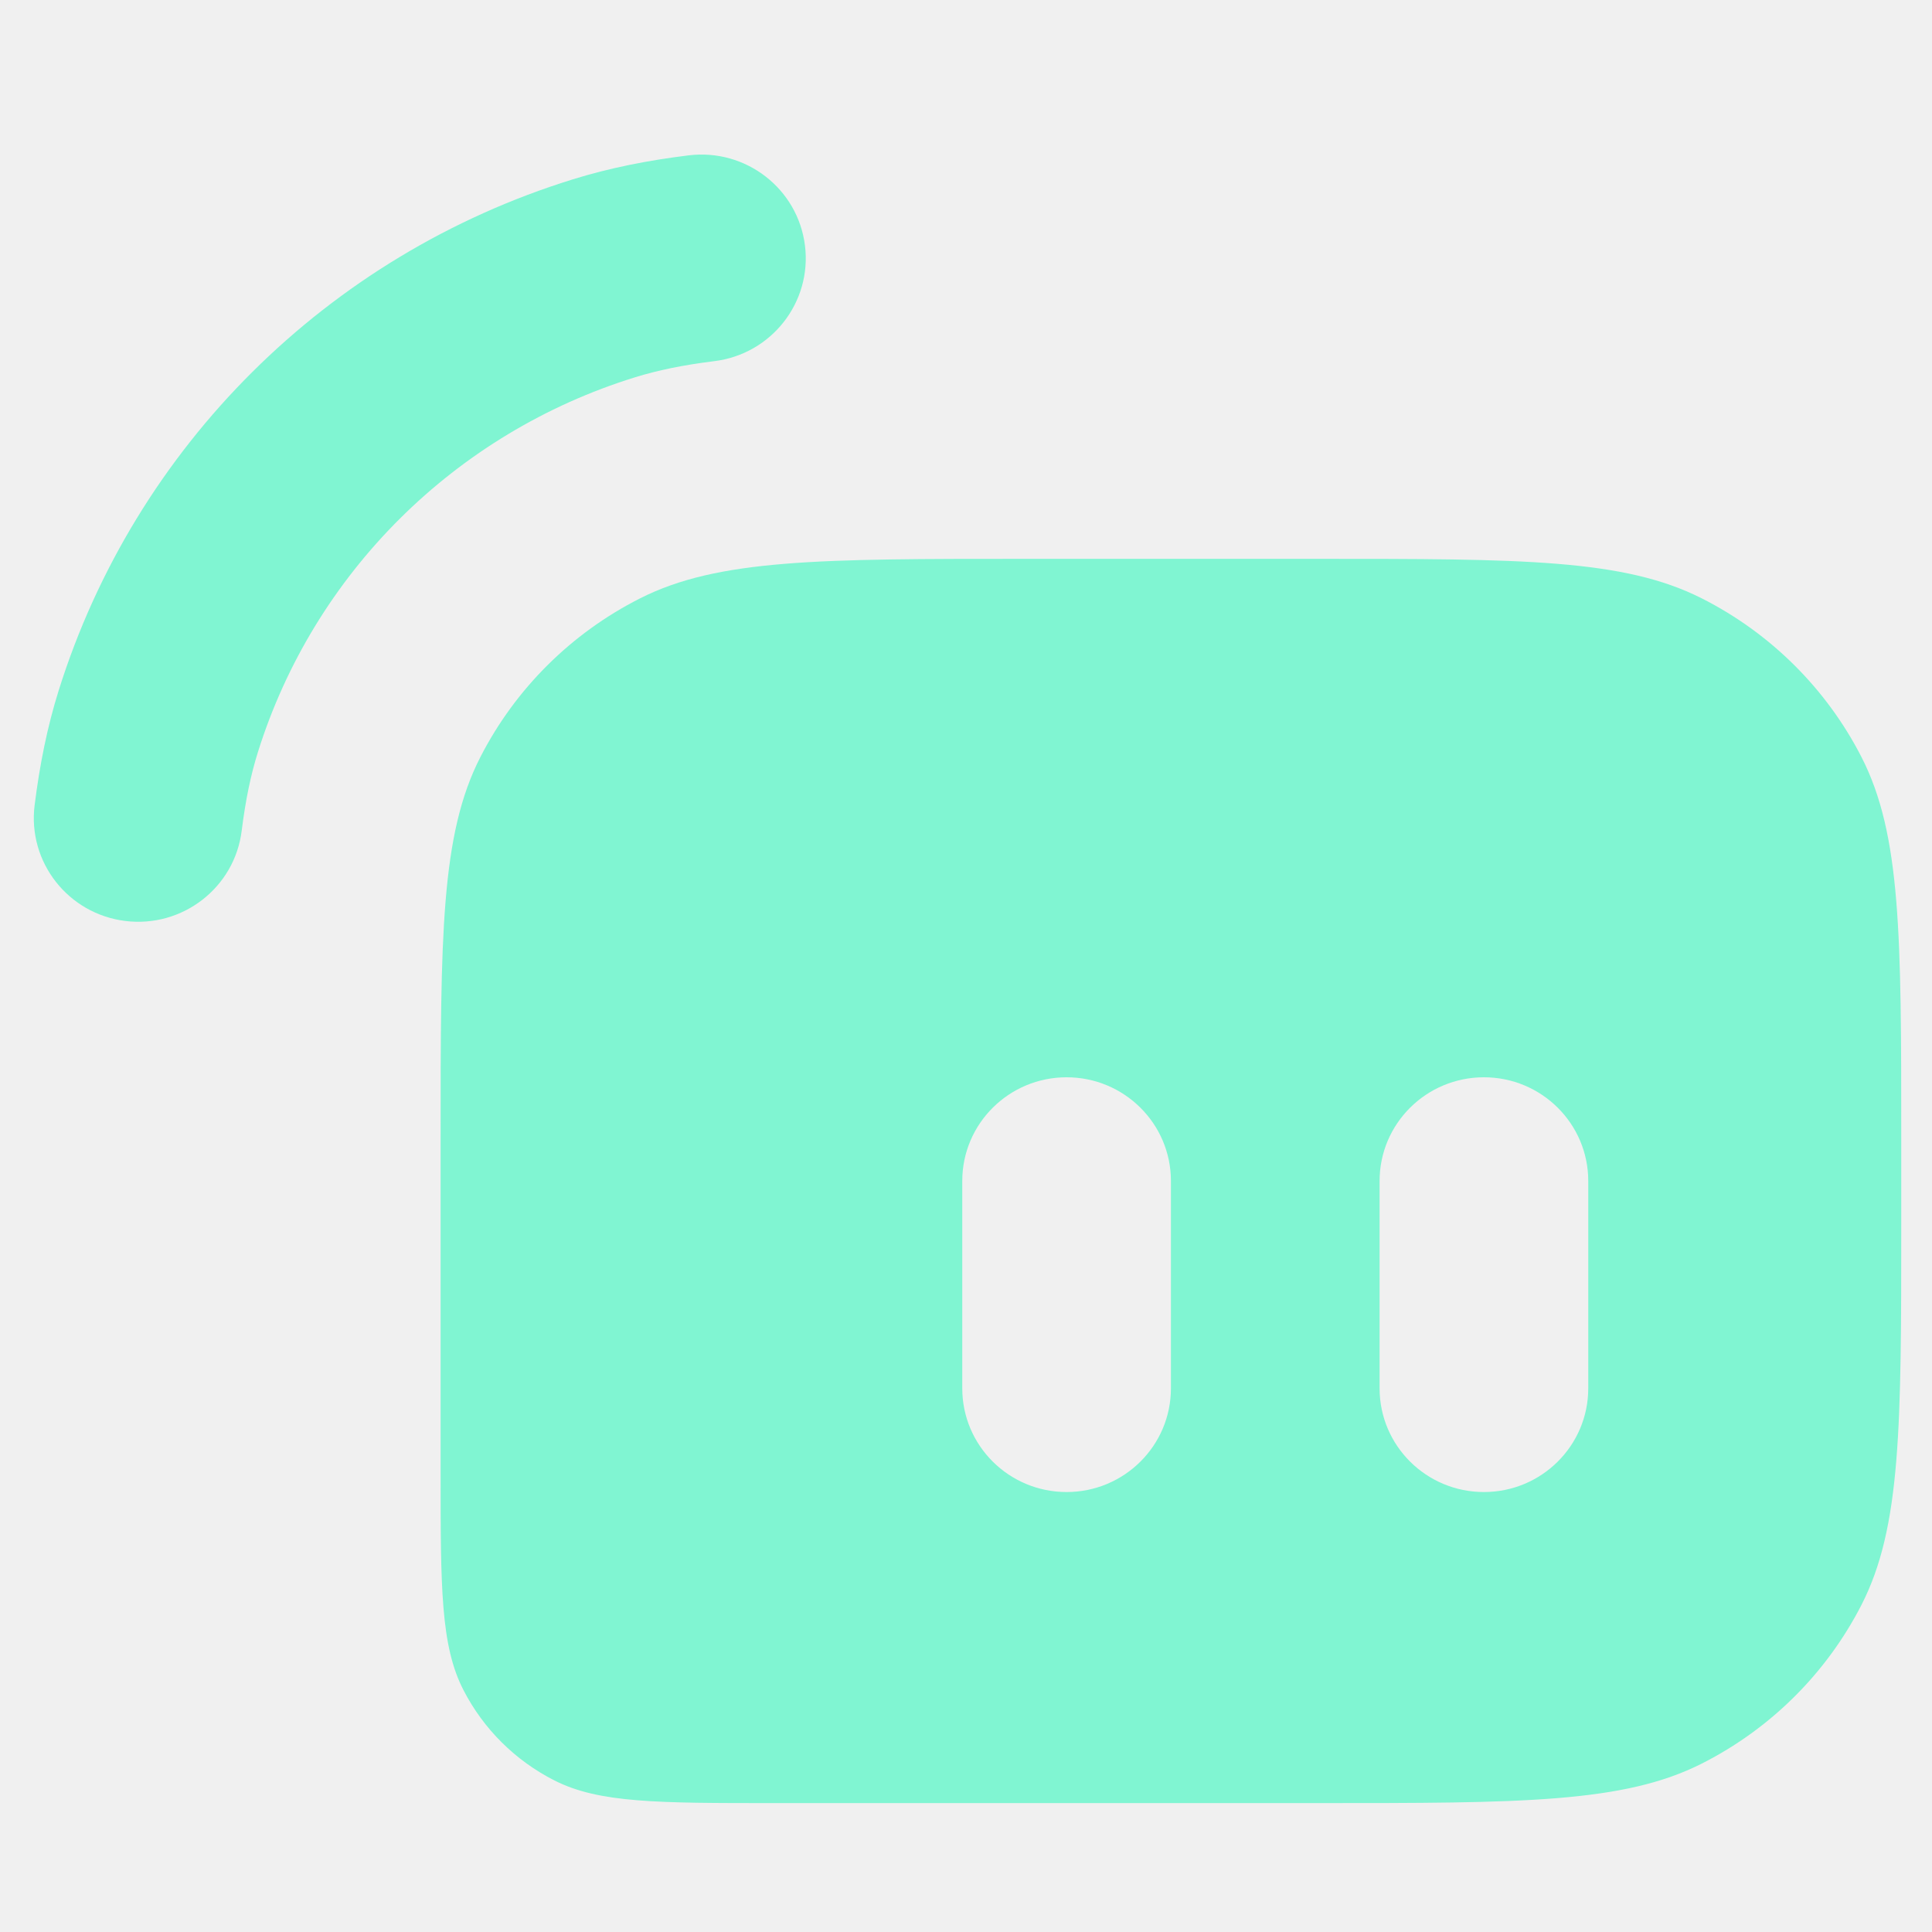
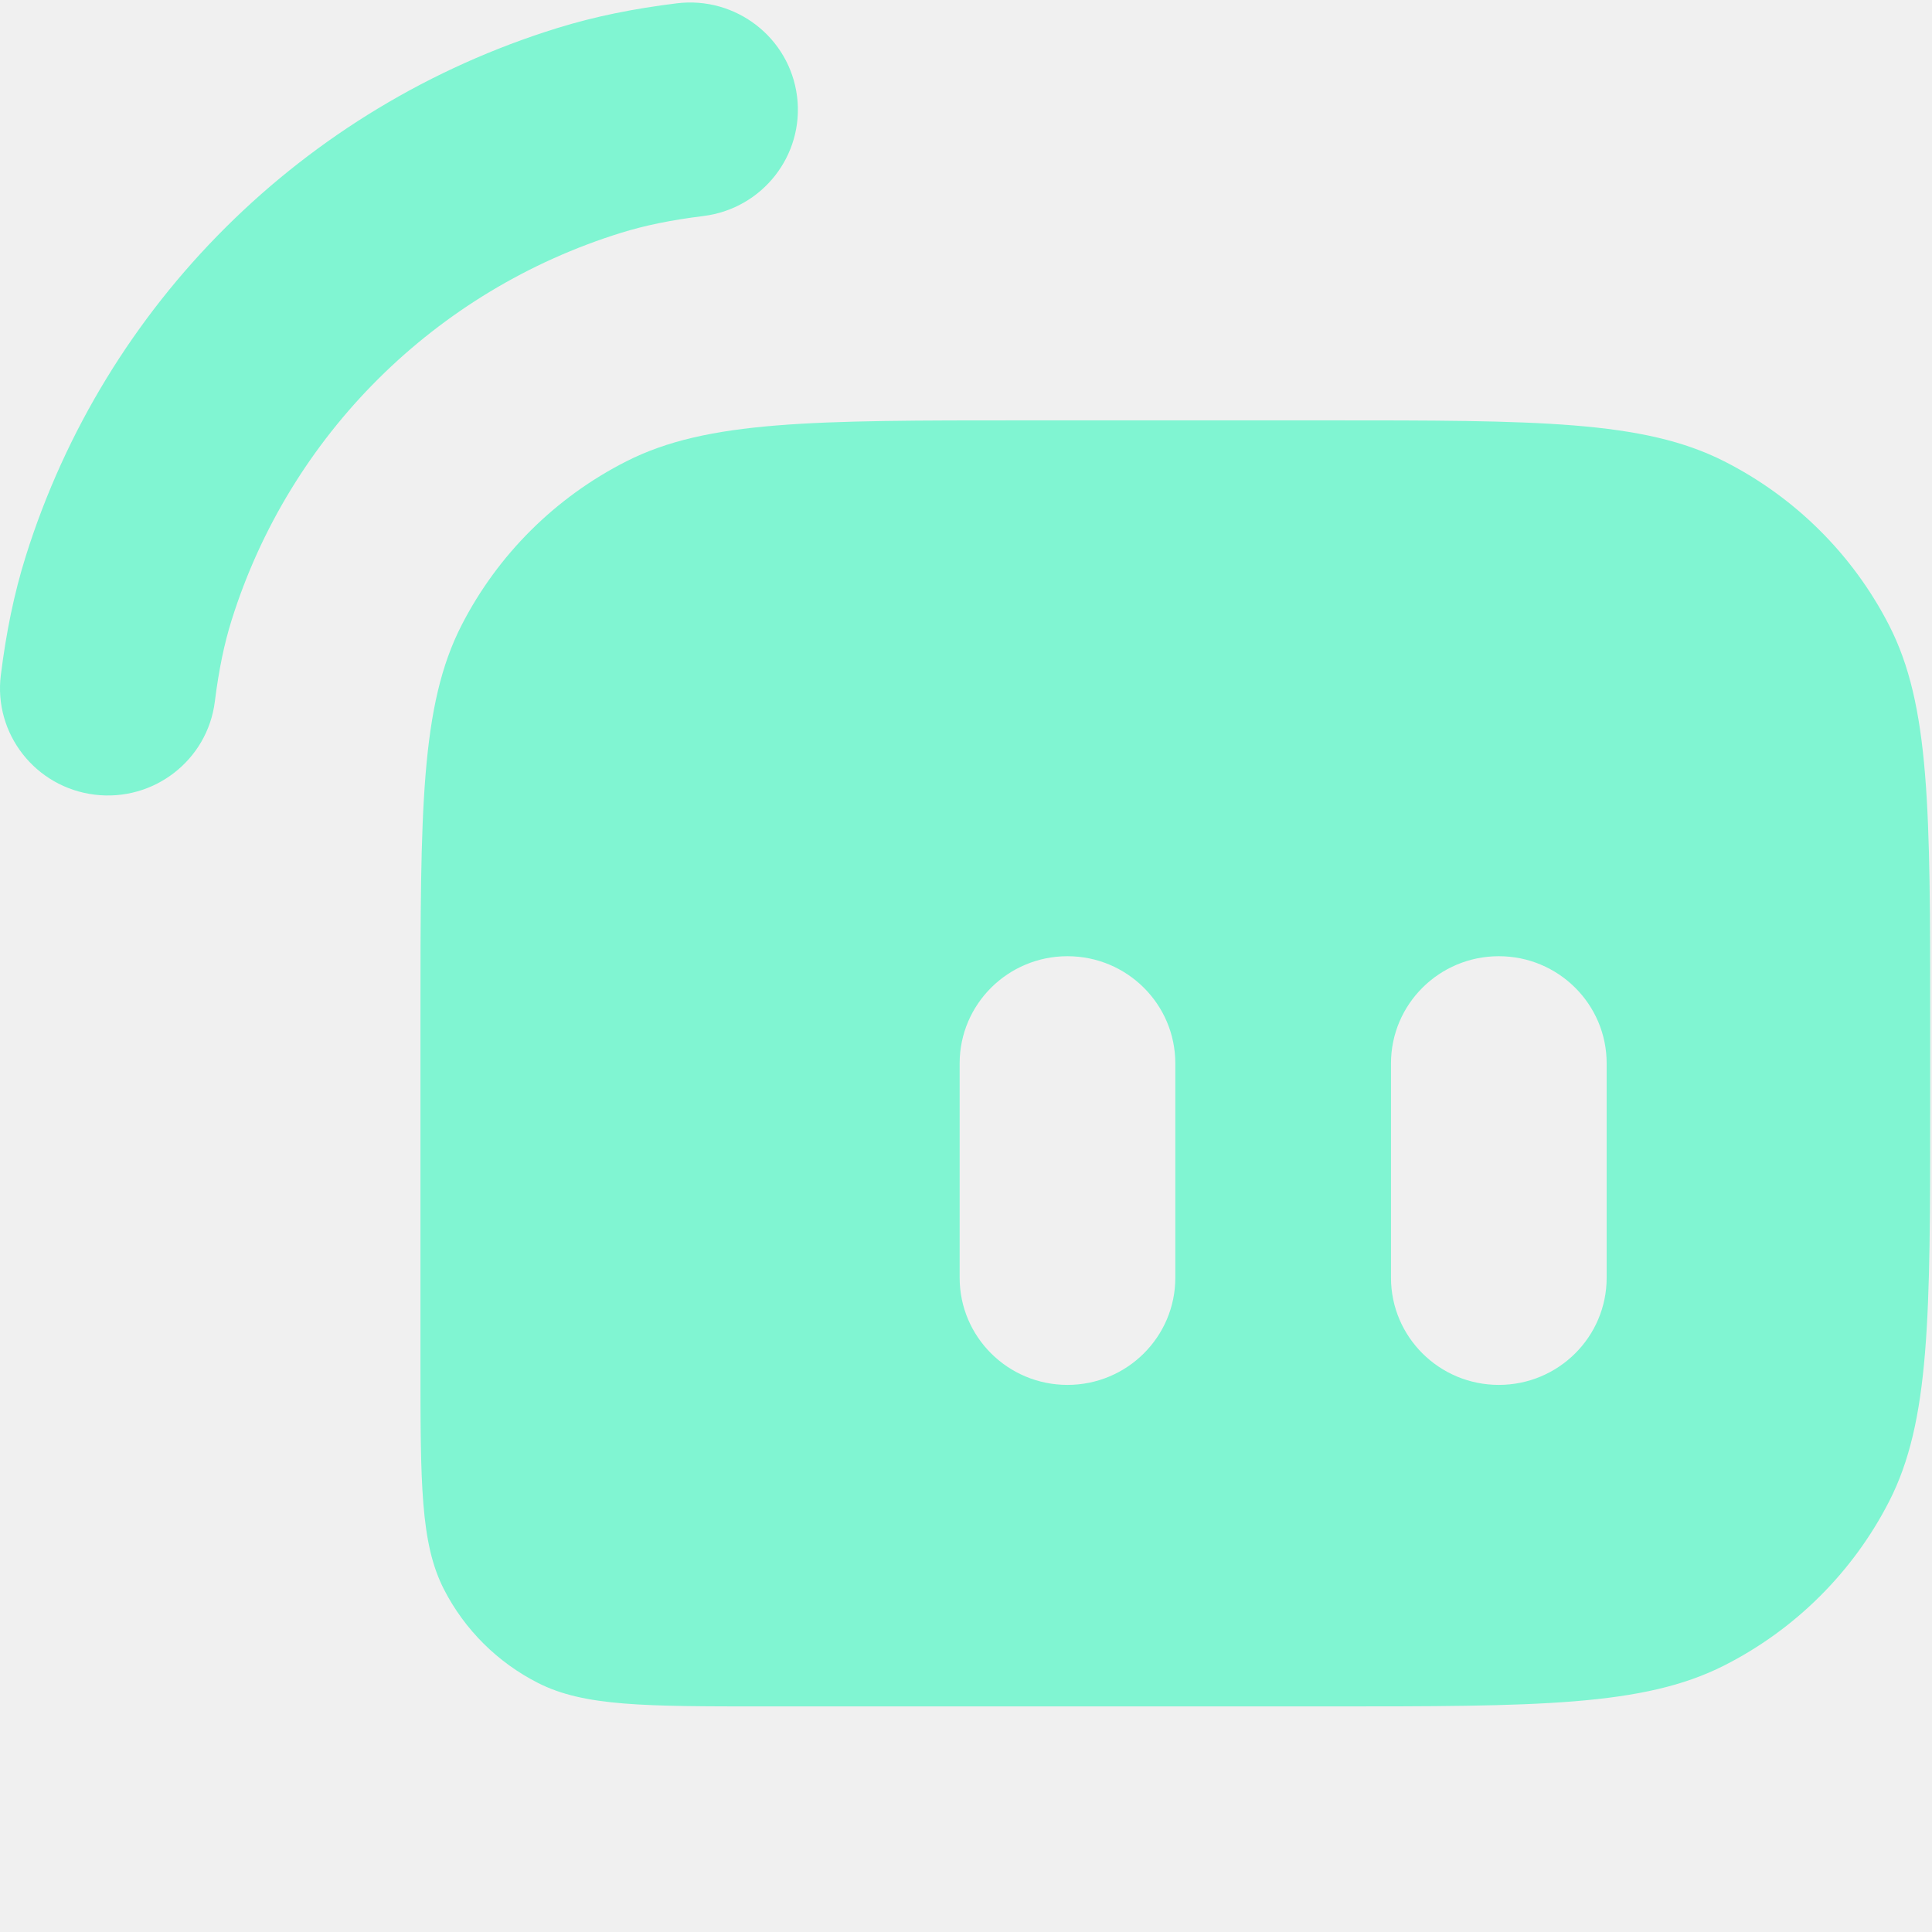
- <svg xmlns="http://www.w3.org/2000/svg" width="40" height="40" viewBox="-0.7 -3.2 40 40" version="1.1" id="svg8">
+ <svg xmlns="http://www.w3.org/2000/svg" width="40" height="40" viewBox="0 1.3 38.7 36" version="1.1" id="svg8">
  <defs id="defs2">
    <path d="m 70.1,264.3 v 24.9 h 19.6 l 4.7,20 H 70.1 v 3 h 12.8 l -4.2,11.2 1.2,12.5 h -9.8 v 43.6 L 120,350.7 V 293.1 Z M 83,323.5 v 0 l 11.5,-7.5 13.1,9.9 -17.8,31.1 h -7.1 l -8.5,-7.8 v -4 l 8.8,-8.4 z" id="SVGID_1_" />
    <path d="m 70.1,264.3 -49.9,28.8 v 57.6 l 49.9,28.8 V 336 h -9.7 l 1.3,-12.5 -4.3,-11.2 h 12.7 v -3 H 45.9 l 4.6,-20 h 19.7 v -25 z m -37.5,61.6 v 0 l 13.2,-9.8 11.6,7.4 v 13.3 l 8.8,8.4 v 4 l -8.5,7.9 h -7.2 z" id="SVGID_3_" />
  </defs>
  <g id="layer1" transform="translate(19.25755,-109.4193)">
    <g style="fill:none" id="g949" transform="matrix(0.2700088,0,0,0.2683443,-19.25732,109.4193)">
      <path id="path905" d="m 31.192,75.992 c 0,-15.681 0,-23.522 3.052,-29.512 2.684,-5.269 6.968,-9.552 12.236,-12.236 5.989,-3.052 13.83,-3.052 29.512,-3.052 h 22.4 c 15.681,0 23.522,0 29.511,3.052 5.269,2.684 9.552,6.968 12.237,12.236 3.052,5.989 3.052,13.83 3.052,29.512 v 6.4 c 0,15.681 0,23.523 -3.052,29.512 -2.685,5.269 -6.968,9.552 -12.237,12.237 -5.989,3.051 -13.83,3.051 -29.511,3.051 h -41.6 c -8.961,0 -13.441,0 -16.864,-1.743 -3.011,-1.534 -5.458,-3.982 -6.992,-6.993 -1.744,-3.422 -1.744,-7.903 -1.744,-16.864 z m 40,3.2 c 0,-4.418 3.582,-8 8,-8 4.418,0 8,3.582 8,8 v 16 c 0,4.418 -3.582,8 -8,8 -4.418,0 -8,-3.581 -8,-8 z m 40,-8 c -4.419,0 -8,3.582 -8,8 v 16 c 0,4.418 3.581,8 8,8 4.418,0 8,-3.581 8,-8 v -16 c 0,-4.418 -3.582,-8 -8,-8 z" style="clip-rule:evenodd;fill:#80f5d2;fill-rule:evenodd" />
      <path id="path907" d="m 59.13,7.014 c 0.545,4.385 -2.567,8.381 -6.952,8.926 -2.417,0.3 -4.359,0.709 -6.077,1.245 -13.805,4.302 -24.616,15.112 -28.918,28.918 -0.536,1.719 -0.945,3.66 -1.245,6.077 -0.545,4.385 -4.542,7.497 -8.926,6.952 C 2.628,58.586 -0.484,54.59 0.061,50.205 0.453,47.056 1.032,44.154 1.908,41.342 7.775,22.517 22.516,7.775 41.341,1.909 c 2.811,-0.876 5.714,-1.456 8.863,-1.847 4.385,-0.545 8.381,2.567 8.926,6.952 z" style="clip-rule:evenodd;fill:#80f5d2;fill-rule:evenodd" />
      <path id="path909" d="m 217.432,52.361 c -11.536,0 -21.952,7.168 -21.952,17.92 0,10.08 9.296,13.44 18.48,14.784 6.048,0.896 8.288,1.344 8.288,3.584 0,2.016 -1.792,3.024 -4.592,3.024 -7.056,0 -9.632,-2.576 -15.456,-2.576 -5.04,0 -6.944,3.696 -6.944,8.4 0,5.04 9.072,8.624 20.496,8.624 15.12,0 23.072,-6.832 23.072,-17.92 0,-10.304 -7.728,-14.336 -19.712,-16.016 -3.92,-0.56 -7.168,-0.56 -7.168,-2.912 0,-2.128 2.688,-3.136 6.048,-3.136 3.808,0 8.512,2.24 12.208,2.24 4.816,0 6.832,-3.136 6.832,-7.728 0,-3.136 -2.016,-4.928 -4.368,-5.936 -4.144,-1.792 -8.848,-2.352 -15.232,-2.352 z" style="fill:#09161d" />
      <path id="path911" d="m 248.254,68.825 h 3.808 c 0.112,5.264 -0.112,10.752 -0.112,16.016 0,14.784 7.84,20.832 18.144,20.832 5.824,0 8.176,-0.448 10.752,-2.24 2.016,-1.344 3.024,-3.248 3.024,-7.504 0,-3.584 -2.352,-7.168 -6.384,-7.168 -1.68,0 -2.128,0.56 -4.368,0.56 -2.912,0 -3.696,-3.36 -3.696,-6.048 V 68.713 h 7.728 c 4.032,0 6.048,-3.584 6.048,-7.728 0,-5.152 -2.688,-7.728 -7.28,-7.616 h -6.384 c 0.112,-3.808 0.224,-6.384 0.224,-8.512 0,-4.256 -2.8,-6.944 -7.392,-6.944 -6.384,0 -9.744,3.36 -9.968,9.632 l -0.224,5.936 h -3.472 c -4.144,0 -6.944,3.248 -6.944,7.504 0,4.704 1.792,7.84 6.496,7.84 z" style="fill:#09161d" />
      <path id="path913" d="m 291.881,60.985 v 10.08 c 0,7.616 -0.224,17.472 -0.224,26.096 0,6.608 3.92,8.4 8.96,8.4 5.04,0 9.184,-2.016 9.296,-7.28 0.224,-4.256 -0.224,-10.304 -0.224,-14.448 0,-10.864 4.368,-14.224 10.304,-14.224 h 1.456 c 4.816,0 7.056,-4.592 7.056,-8.848 0,-5.824 -2.688,-8.4 -7.728,-8.4 -4.928,0 -10.416,3.36 -12.432,7.952 l -0.784,-2.8 c -0.896,-3.136 -3.248,-4.704 -6.72,-4.704 -5.6,0 -8.96,2.8 -8.96,8.176 z" style="fill:#09161d" />
      <path id="path915" d="m 349.889,83.833 c 13.776,-0.112 21.056,-0.336 23.296,-0.336 7.504,-0.112 9.072,-3.136 9.072,-9.856 0,-10.752 -9.632,-21.28 -23.968,-21.28 -15.12,0 -26.992,11.648 -26.992,28.112 0,14.224 11.76,25.536 26.544,25.536 9.072,0 14.112,-1.568 18.032,-3.92 2.688,-1.568 4.144,-4.032 4.144,-6.72 0,-4.592 -3.248,-8.624 -7.28,-8.624 -2.016,0 -3.808,0.56 -5.712,1.568 -1.792,1.008 -4.928,2.016 -8.064,2.016 -3.696,0 -8.288,-2.128 -9.072,-6.496 z m 8.176,-17.248 c 3.92,0 6.944,2.464 6.944,5.712 0,0.448 -0.672,0.56 -1.344,0.56 -4.48,0.112 -9.632,0.336 -13.888,0.336 0.336,-3.36 3.808,-6.608 8.288,-6.608 z" style="fill:#09161d" />
      <path id="path917" d="m 444.378,69.497 0.112,-8.624 c 0,-5.152 -2.8,-7.952 -8.512,-7.952 -2.8,0 -5.264,0.784 -6.72,2.8 -0.56,0.784 -1.008,1.68 -1.344,2.912 -2.688,-3.808 -7.392,-5.936 -12.544,-5.936 -15.008,0 -26.544,10.528 -26.544,27.664 0,14.56 9.632,25.424 25.2,25.424 5.936,0 10.752,-2.8 13.44,-7.168 1.456,5.04 3.92,6.832 7.84,6.832 5.152,0 9.408,-1.344 9.408,-7.616 -0.224,-3.808 -0.336,-7.616 -0.336,-11.424 z m -36.96,10.416 c 0,-7.504 3.92,-11.648 9.632,-11.648 5.04,0 9.632,3.808 9.632,10.864 0,7.056 -4.704,11.312 -10.192,11.312 -5.264,0 -9.072,-4.592 -9.072,-10.528 z" style="fill:#09161d" />
      <path id="path919" d="m 456.928,76.889 -0.112,13.44 c -0.224,5.264 -0.112,5.712 -0.112,7.168 0,6.16 4.592,7.952 8.96,7.952 5.04,0 9.52,-2.128 9.52,-7.168 v -19.04 c -0.112,-5.6 1.12,-11.648 7.504,-11.648 4.256,0 6.272,4.704 6.272,8.624 0.112,10.528 -0.224,13.664 -0.224,21.952 0,4.816 3.584,7.168 8.736,7.28 4.928,0.112 9.184,-1.904 9.408,-6.832 0.112,-3.584 0.112,-7.616 0.112,-10.752 0,-4.592 0,-8.288 0.112,-12.88 0,-4.032 3.248,-7.168 7.056,-7.168 4.592,0 5.712,4.032 5.712,8.4 0,9.072 -0.336,15.568 -0.336,22.064 0,4.368 3.584,7.168 9.184,7.168 3.36,0 8.848,-0.896 9.184,-6.608 0.224,-4.48 0.224,-8.512 0.224,-12.432 l -0.112,-12.544 c 0,-12.992 -6.272,-21.728 -20.496,-21.504 -5.376,0.112 -11.76,3.472 -15.008,8.064 -2.8,-4.704 -7.616,-8.064 -15.008,-8.064 -5.376,0 -11.088,3.584 -13.104,7.28 l -0.448,-2.016 c -0.672,-2.912 -3.584,-5.264 -7.616,-5.264 -6.272,0 -9.52,2.8 -9.52,7.952 0,3.584 0.336,6.048 0.112,16.576 z" style="fill:#09161d" />
      <path id="path921" d="m 550.342,32.425 c -0.224,18.48 -0.56,42.896 -0.112,60.816 0.112,10.08 4.144,12.88 10.416,12.208 6.608,-0.672 8.512,-3.136 8.736,-8.512 0.112,-3.696 -0.224,-7.952 -0.224,-12.656 0,-17.472 0,-34.496 0.336,-51.856 0.112,-5.6 -3.696,-8.288 -9.632,-8.288 -5.152,0 -9.408,2.576 -9.52,8.288 z" style="fill:#09161d" />
      <path id="path923" d="m 634.362,69.497 0.112,-8.624 c 0,-5.152 -2.8,-7.952 -8.512,-7.952 -2.8,0 -5.264,0.784 -6.72,2.8 -0.56,0.784 -1.008,1.68 -1.344,2.912 -2.688,-3.808 -7.392,-5.936 -12.544,-5.936 -15.008,0 -26.544,10.528 -26.544,27.664 0,14.56 9.632,25.424 25.2,25.424 5.936,0 10.752,-2.8 13.44,-7.168 1.456,5.04 3.92,6.832 7.84,6.832 5.152,0 9.408,-1.344 9.408,-7.616 -0.224,-3.808 -0.336,-7.616 -0.336,-11.424 z m -36.96,10.416 c 0,-7.504 3.92,-11.648 9.632,-11.648 5.04,0 9.632,3.808 9.632,10.864 0,7.056 -4.704,11.312 -10.192,11.312 -5.264,0 -9.072,-4.592 -9.072,-10.528 z" style="fill:#09161d" />
      <path id="path925" d="m 646.913,31.977 0.224,45.024 -0.336,18.928 c -0.112,5.824 2.016,9.184 7.168,9.408 4.592,0.224 7.728,-1.12 8.736,-5.376 l 0.336,-1.456 c 2.576,4.48 8.064,7.392 13.776,7.392 15.904,0 26.656,-12.208 26.656,-27.44 0,-14.448 -10.08,-26.096 -24.864,-26.096 -5.6,0 -10.864,1.68 -13.776,6.272 0,-0.112 0,-1.68 0.336,-27.328 0.112,-6.608 -4.592,-7.84 -9.52,-7.84 -4.928,0 -8.624,2.352 -8.736,8.512 z m 38.192,46.592 c 0,6.944 -5.152,11.984 -10.416,11.984 -5.04,0 -9.632,-4.48 -9.632,-11.088 0,-7.84 4.816,-11.312 10.528,-11.312 4.928,0 9.52,3.92 9.52,10.416 z" style="fill:#09161d" />
      <path id="path927" d="m 733.135,52.361 c -11.536,0 -21.952,7.168 -21.952,17.92 0,10.08 9.296,13.44 18.48,14.784 6.048,0.896 8.288,1.344 8.288,3.584 0,2.016 -1.792,3.024 -4.592,3.024 -7.056,0 -9.632,-2.576 -15.456,-2.576 -5.04,0 -6.944,3.696 -6.944,8.4 0,5.04 9.072,8.624 20.496,8.624 15.12,0 23.072,-6.832 23.072,-17.92 0,-10.304 -7.728,-14.336 -19.712,-16.016 -3.92,-0.56 -7.168,-0.56 -7.168,-2.912 0,-2.128 2.688,-3.136 6.048,-3.136 3.808,0 8.512,2.24 12.208,2.24 4.816,0 6.832,-3.136 6.832,-7.728 0,-3.136 -2.016,-4.928 -4.368,-5.936 -4.144,-1.792 -8.848,-2.352 -15.232,-2.352 z" style="fill:#09161d" />
    </g>
  </g>
  <style id="style815" type="text/css">
	.st0{fill:#FFFFFF;}
	.st1{fill:#03316C;}
	.st2{fill:#002E73;}
</style>
</svg>
